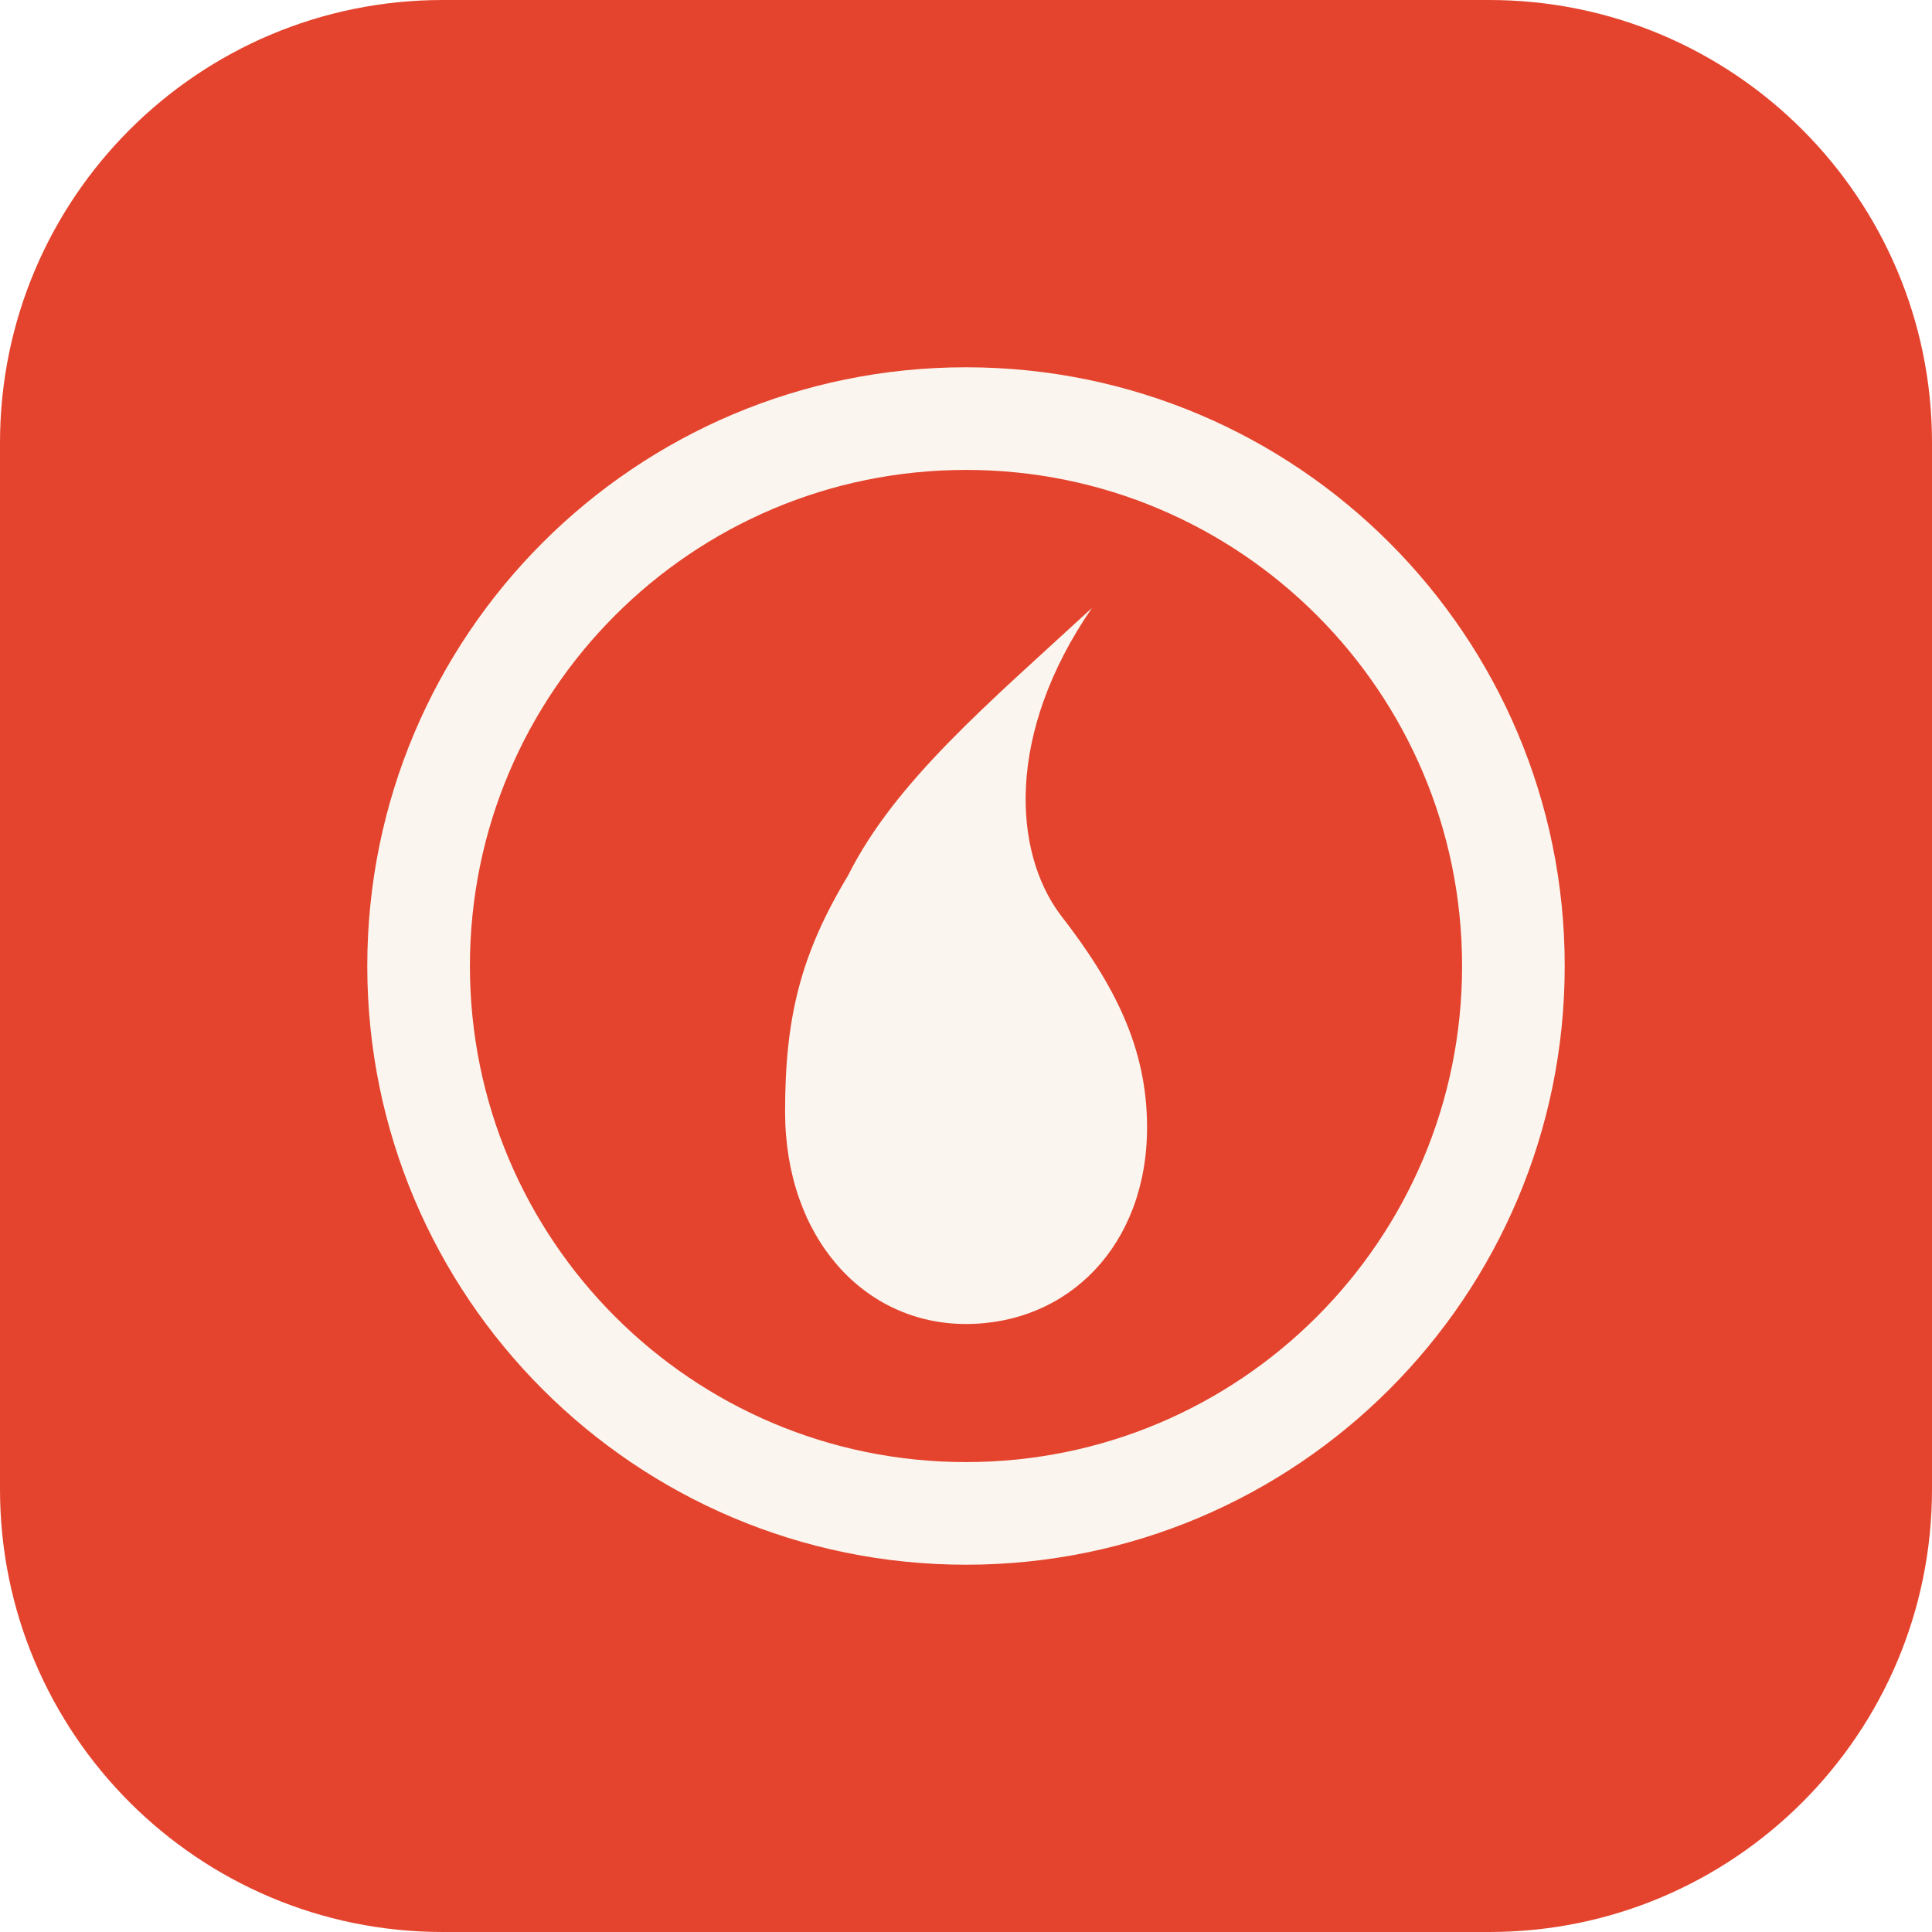
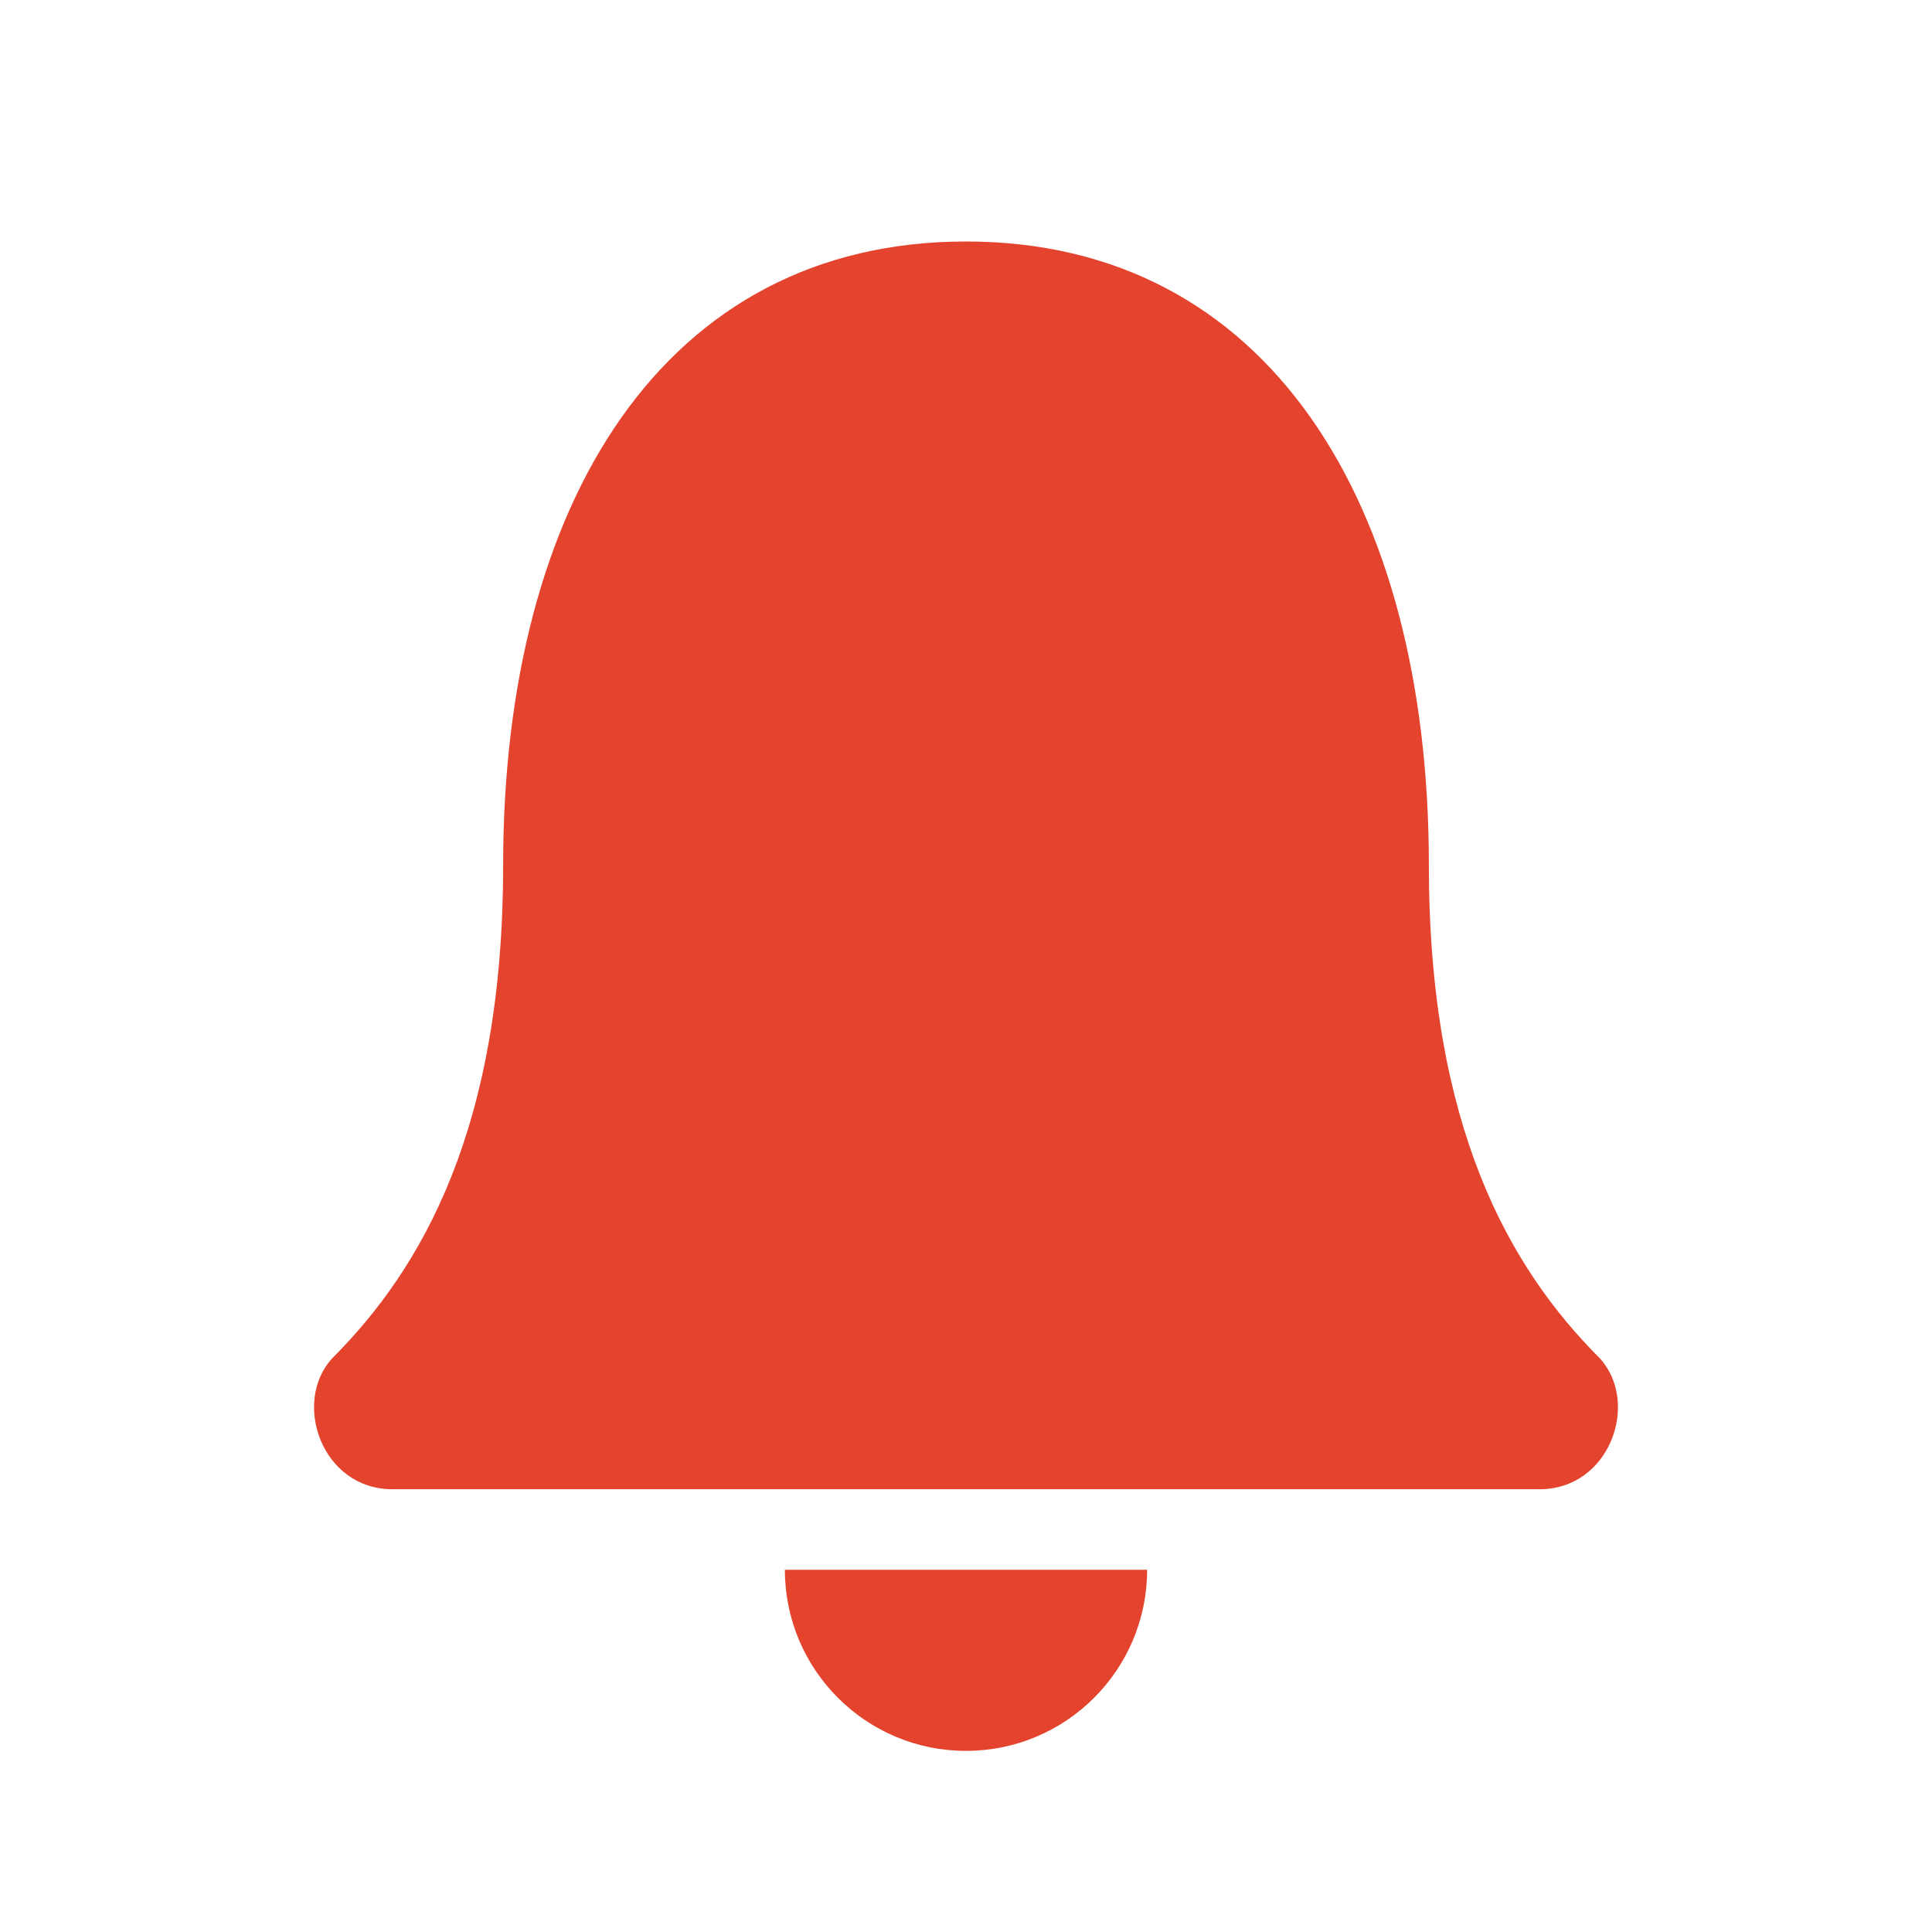
<svg xmlns="http://www.w3.org/2000/svg" viewBox="0 0 96 96">
-   <rect width="96" height="96" rx="22" fill="#E4442E" />
-   <g transform="translate(48,48) scale(0.68) translate(-48,-48)">
-     <circle cx="48" cy="48" r="40" fill="none" stroke="#FAF6EF" stroke-width="7.5" />
-     <path d="M 57.2 21.84 C 49.72 28.74 42.83 34.49 39.38 41.39 C 35.92 47.14 34.78 51.74 34.78 58.64 C 34.78 67.84 40.53 74.16 48 74.16 C 55.47 74.16 61.23 68.41 61.23 59.79 C 61.23 54.04 58.92 49.44 54.9 44.26 C 51.45 39.66 50.88 31.04 57.2 21.84 Z" fill="#FAF6EF" />
-   </g>
+   <path d="M48 12 C33 12 25 25 25 43 C25 56 21 63 16.5 67.5 C14.5 69.7 16 74 19.5 74 H76.5 C80 74 81.5 69.7 79.5 67.5 C75 63 71 56 71 43 C71 25 63 12 48 12 Z" fill="#E4442E" />
+   <path d="M39 78 A9 9 0 0 0 57 78 Z" fill="#E4442E" />
</svg>
